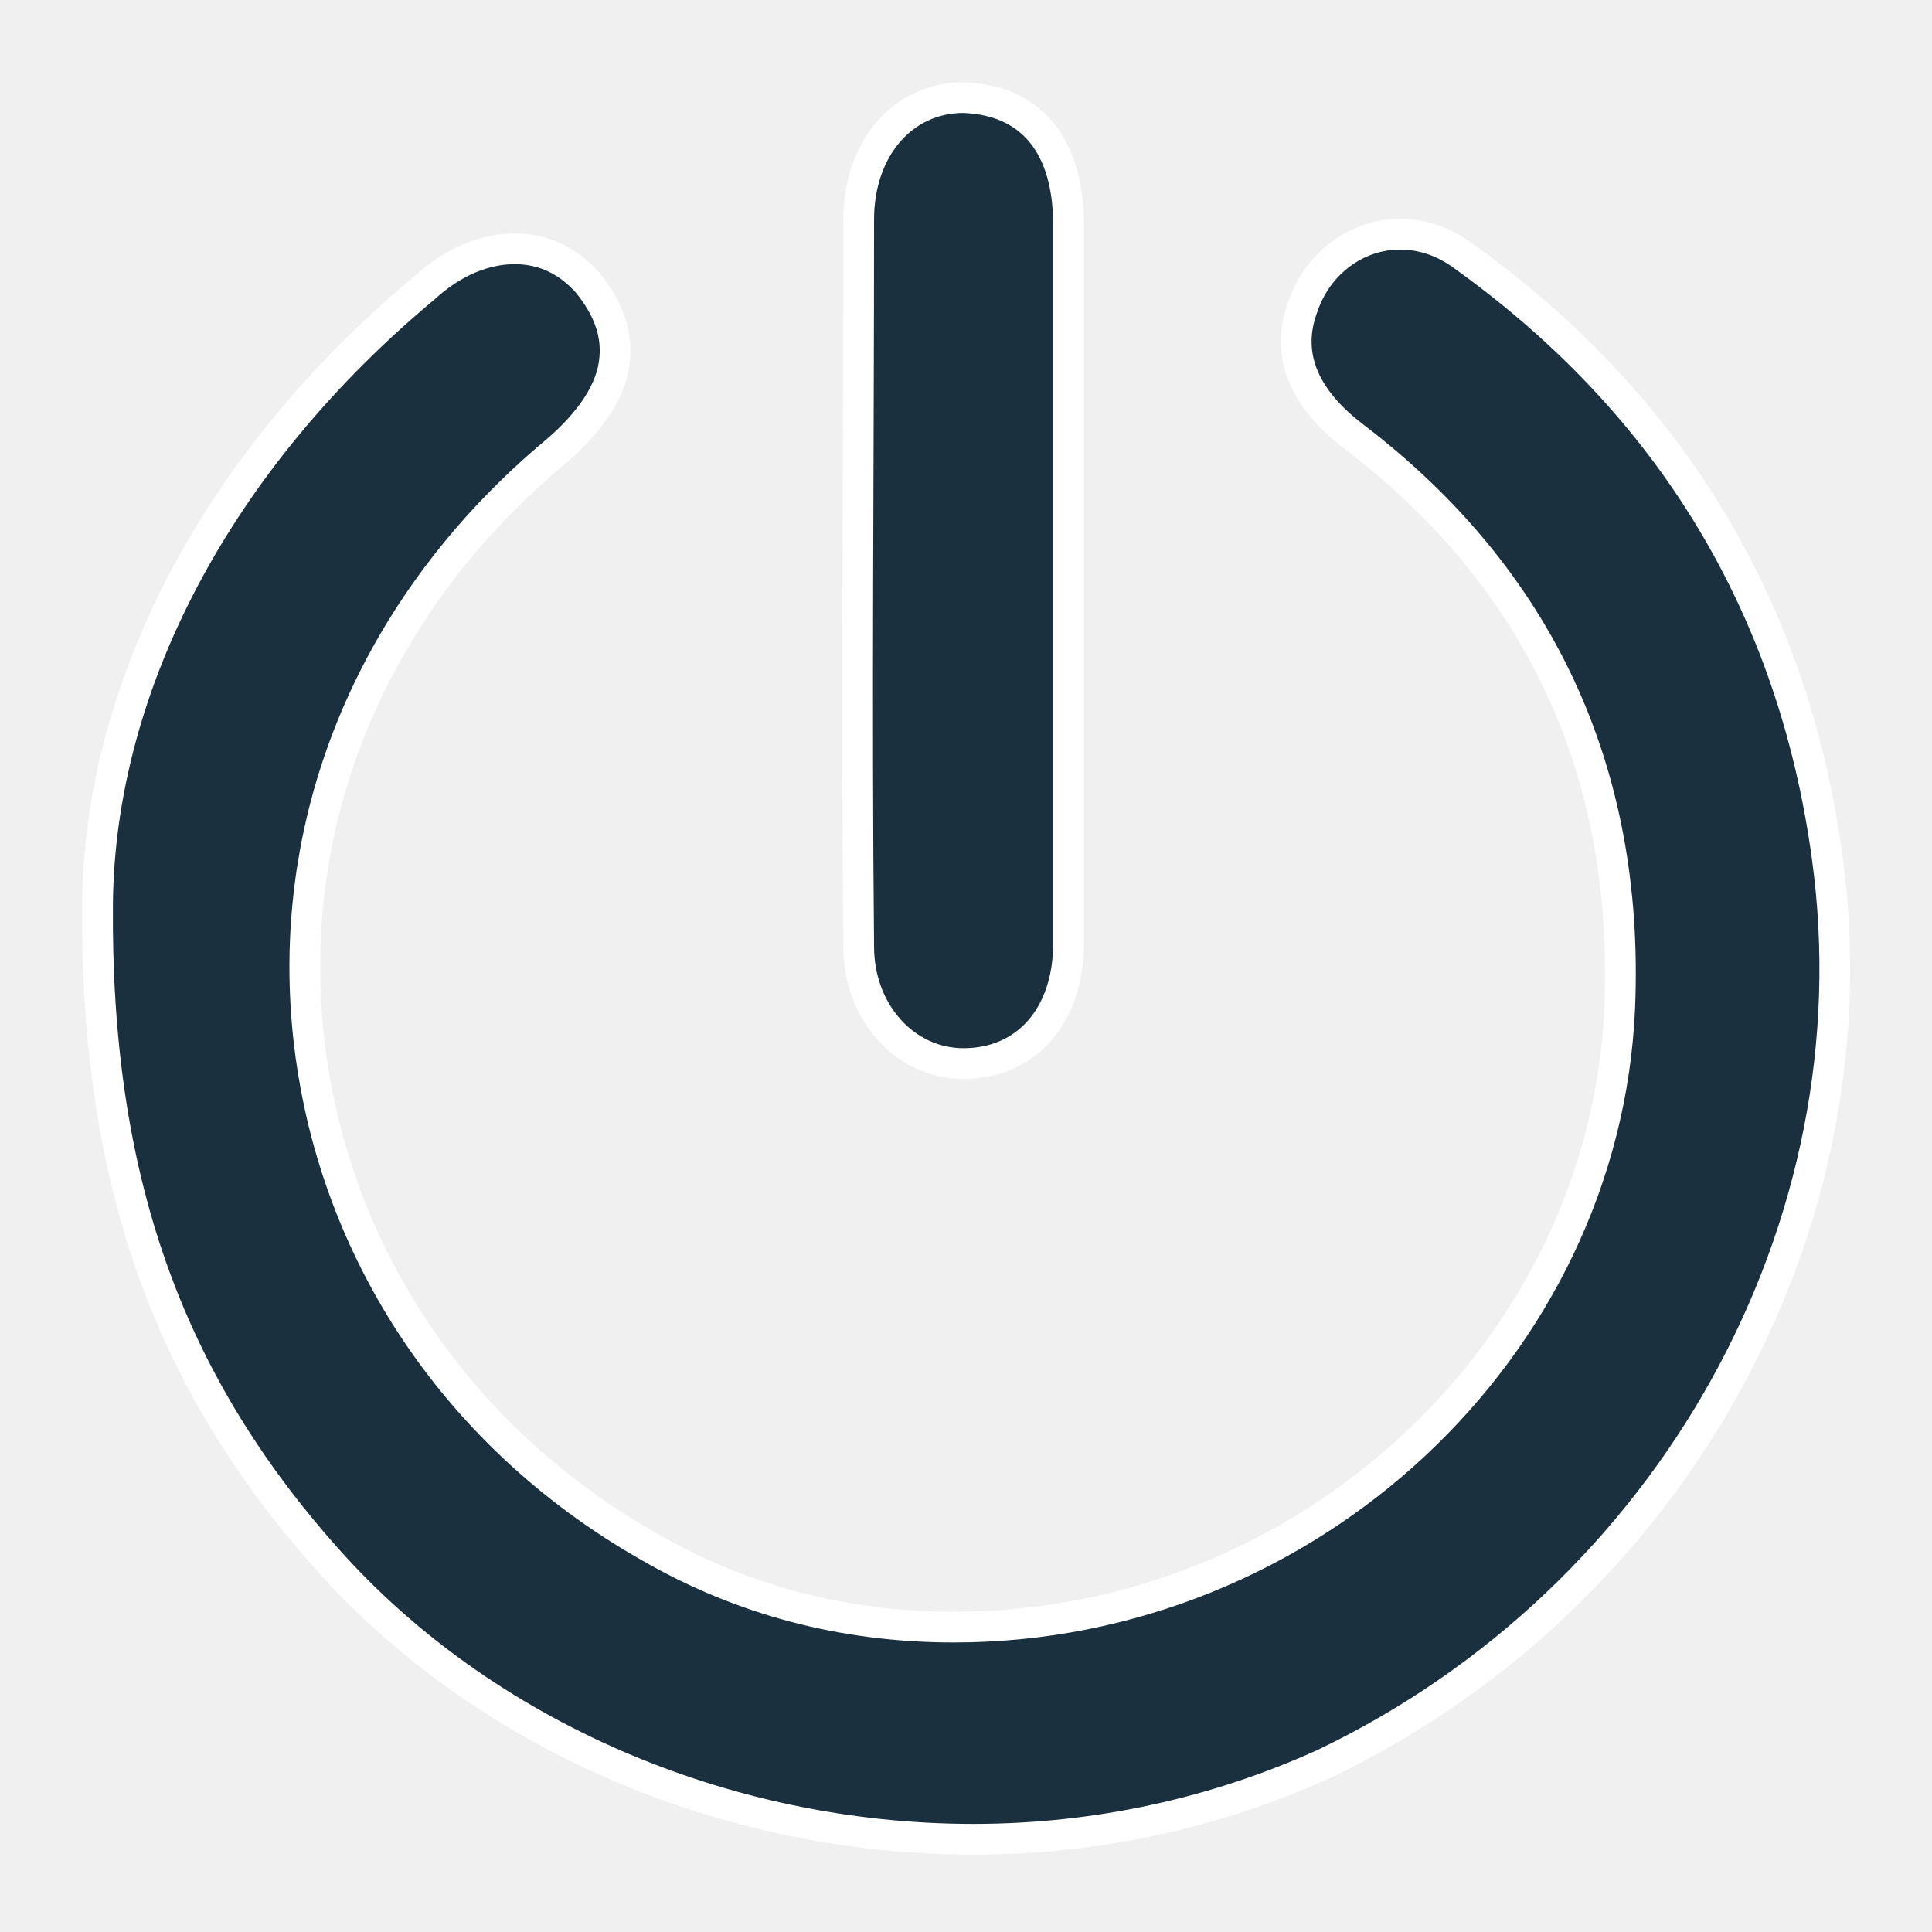
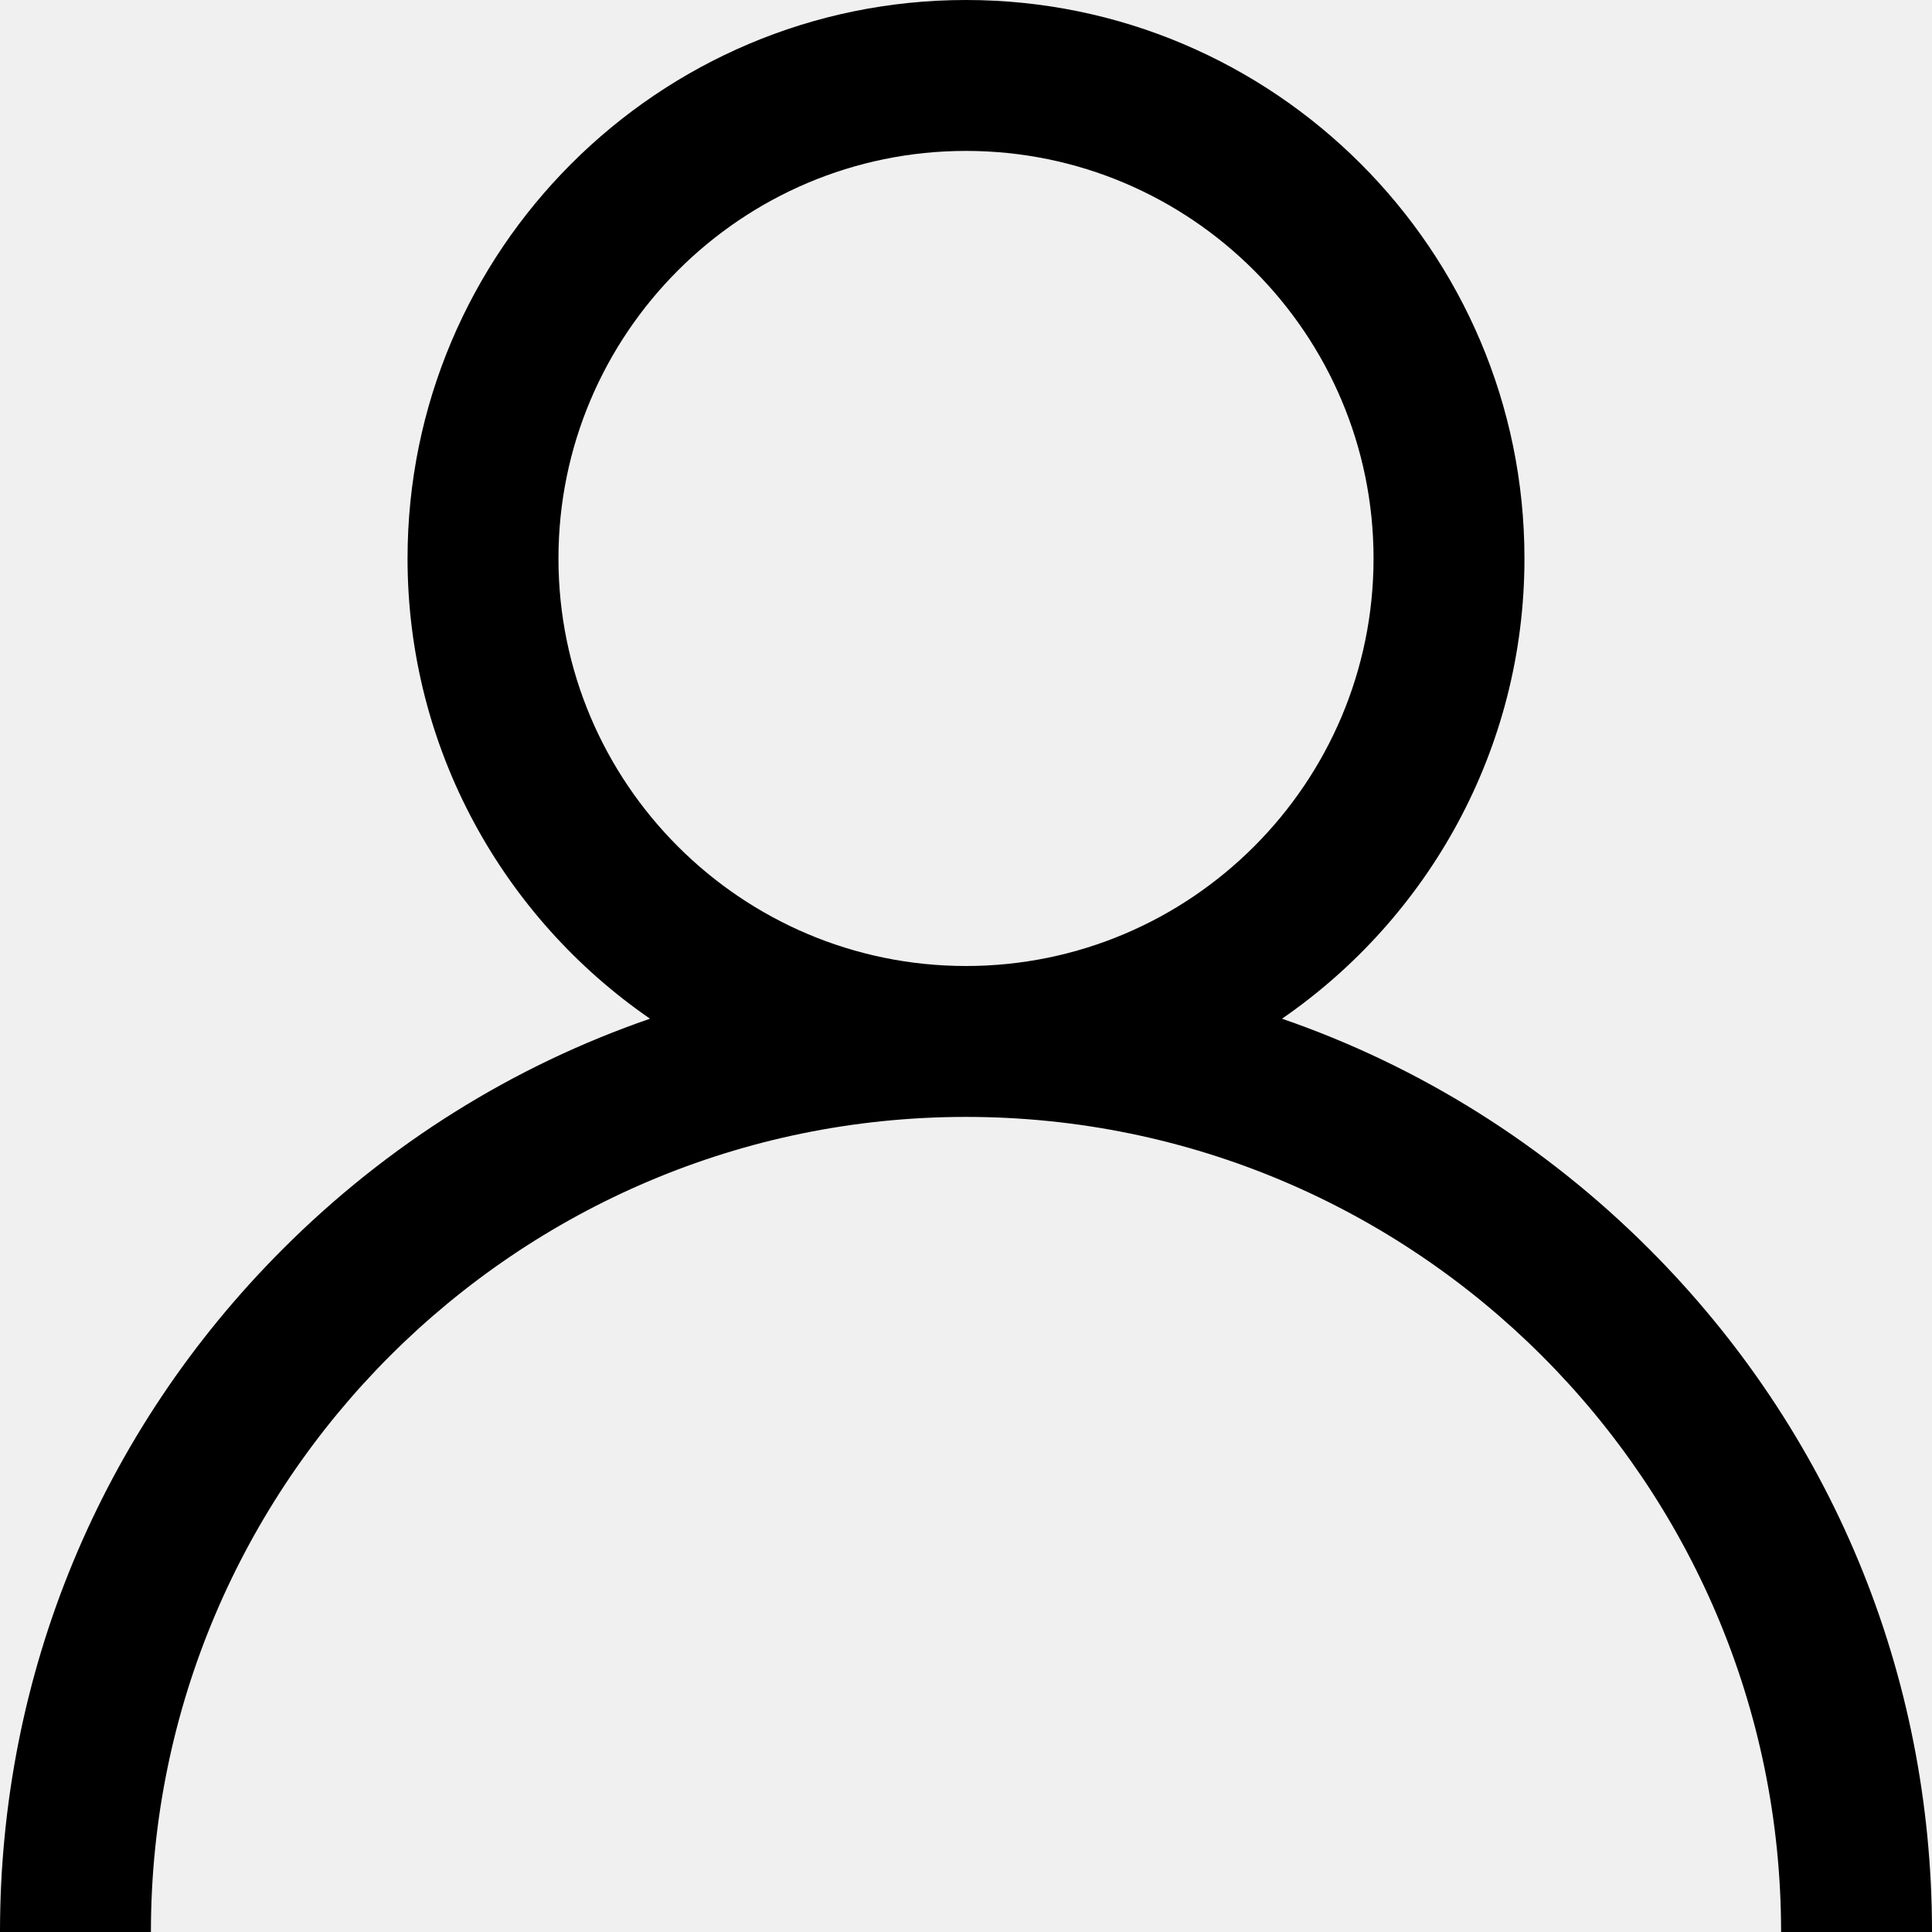
- <svg xmlns="http://www.w3.org/2000/svg" width="22" height="22" viewBox="0 0 22 22" fill="none">
-   <path fill-rule="evenodd" clip-rule="evenodd" d="M20.805 9.75C20.417 6.917 19.028 4.611 16.667 2.917C16.444 2.75 16.194 2.667 15.944 2.667C15.444 2.667 15 3 14.833 3.5C14.639 4.028 14.833 4.528 15.417 4.972C17.528 6.583 18.555 8.778 18.444 11.472C18.278 15.361 14.889 18.528 10.861 18.528C9.611 18.528 8.444 18.222 7.389 17.611C5.139 16.333 3.722 14.139 3.5 11.667C3.278 9.167 4.333 6.806 6.333 5.139C6.722 4.806 6.972 4.444 7 4.083C7.028 3.778 6.917 3.5 6.694 3.222C6.472 2.972 6.194 2.833 5.861 2.833C5.528 2.833 5.167 2.972 4.833 3.278C2.5 5.222 1.139 7.778 1.111 10.278C1.083 13.389 1.889 15.694 3.722 17.75C5.5 19.75 8.25 20.944 11.083 20.944C12.5 20.944 13.861 20.639 15.083 20.083C19.028 18.194 21.389 13.972 20.805 9.75Z" fill="#1A303E" stroke="white" stroke-width="0.35" />
-   <path fill-rule="evenodd" clip-rule="evenodd" d="M10.972 12.111C11.695 12.111 12.167 11.556 12.167 10.75C12.167 9.778 12.167 8.833 12.167 7.861C12.167 7.861 12.167 3.472 12.167 2.556C12.167 1.667 11.75 1.139 10.972 1.111C10.278 1.111 9.778 1.694 9.778 2.5C9.778 5.25 9.75 8.028 9.778 10.778C9.778 11.528 10.306 12.111 10.972 12.111Z" fill="#1A303E" stroke="white" stroke-width="0.35" />
+ <svg xmlns="http://www.w3.org/2000/svg" width="18" height="18" viewBox="0 0 18 18" fill="none">
+   <path d="M15.364 11.636C14.384 10.656 13.217 9.93 11.944 9.491C13.307 8.552 14.203 6.98 14.203 5.203C14.203 2.334 11.869 0 9 0C6.131 0 3.797 2.334 3.797 5.203C3.797 6.98 4.693 8.552 6.056 9.491C4.783 9.93 3.616 10.656 2.636 11.636C0.936 13.336 0 15.596 0 18H1.406C1.406 13.813 4.813 10.406 9 10.406C13.187 10.406 16.594 13.813 16.594 18H18C18 15.596 17.064 13.336 15.364 11.636ZM9 9C6.906 9 5.203 7.297 5.203 5.203C5.203 3.11 6.906 1.406 9 1.406C11.094 1.406 12.797 3.11 12.797 5.203C12.797 7.297 11.094 9 9 9Z" fill="black" />
</svg>
